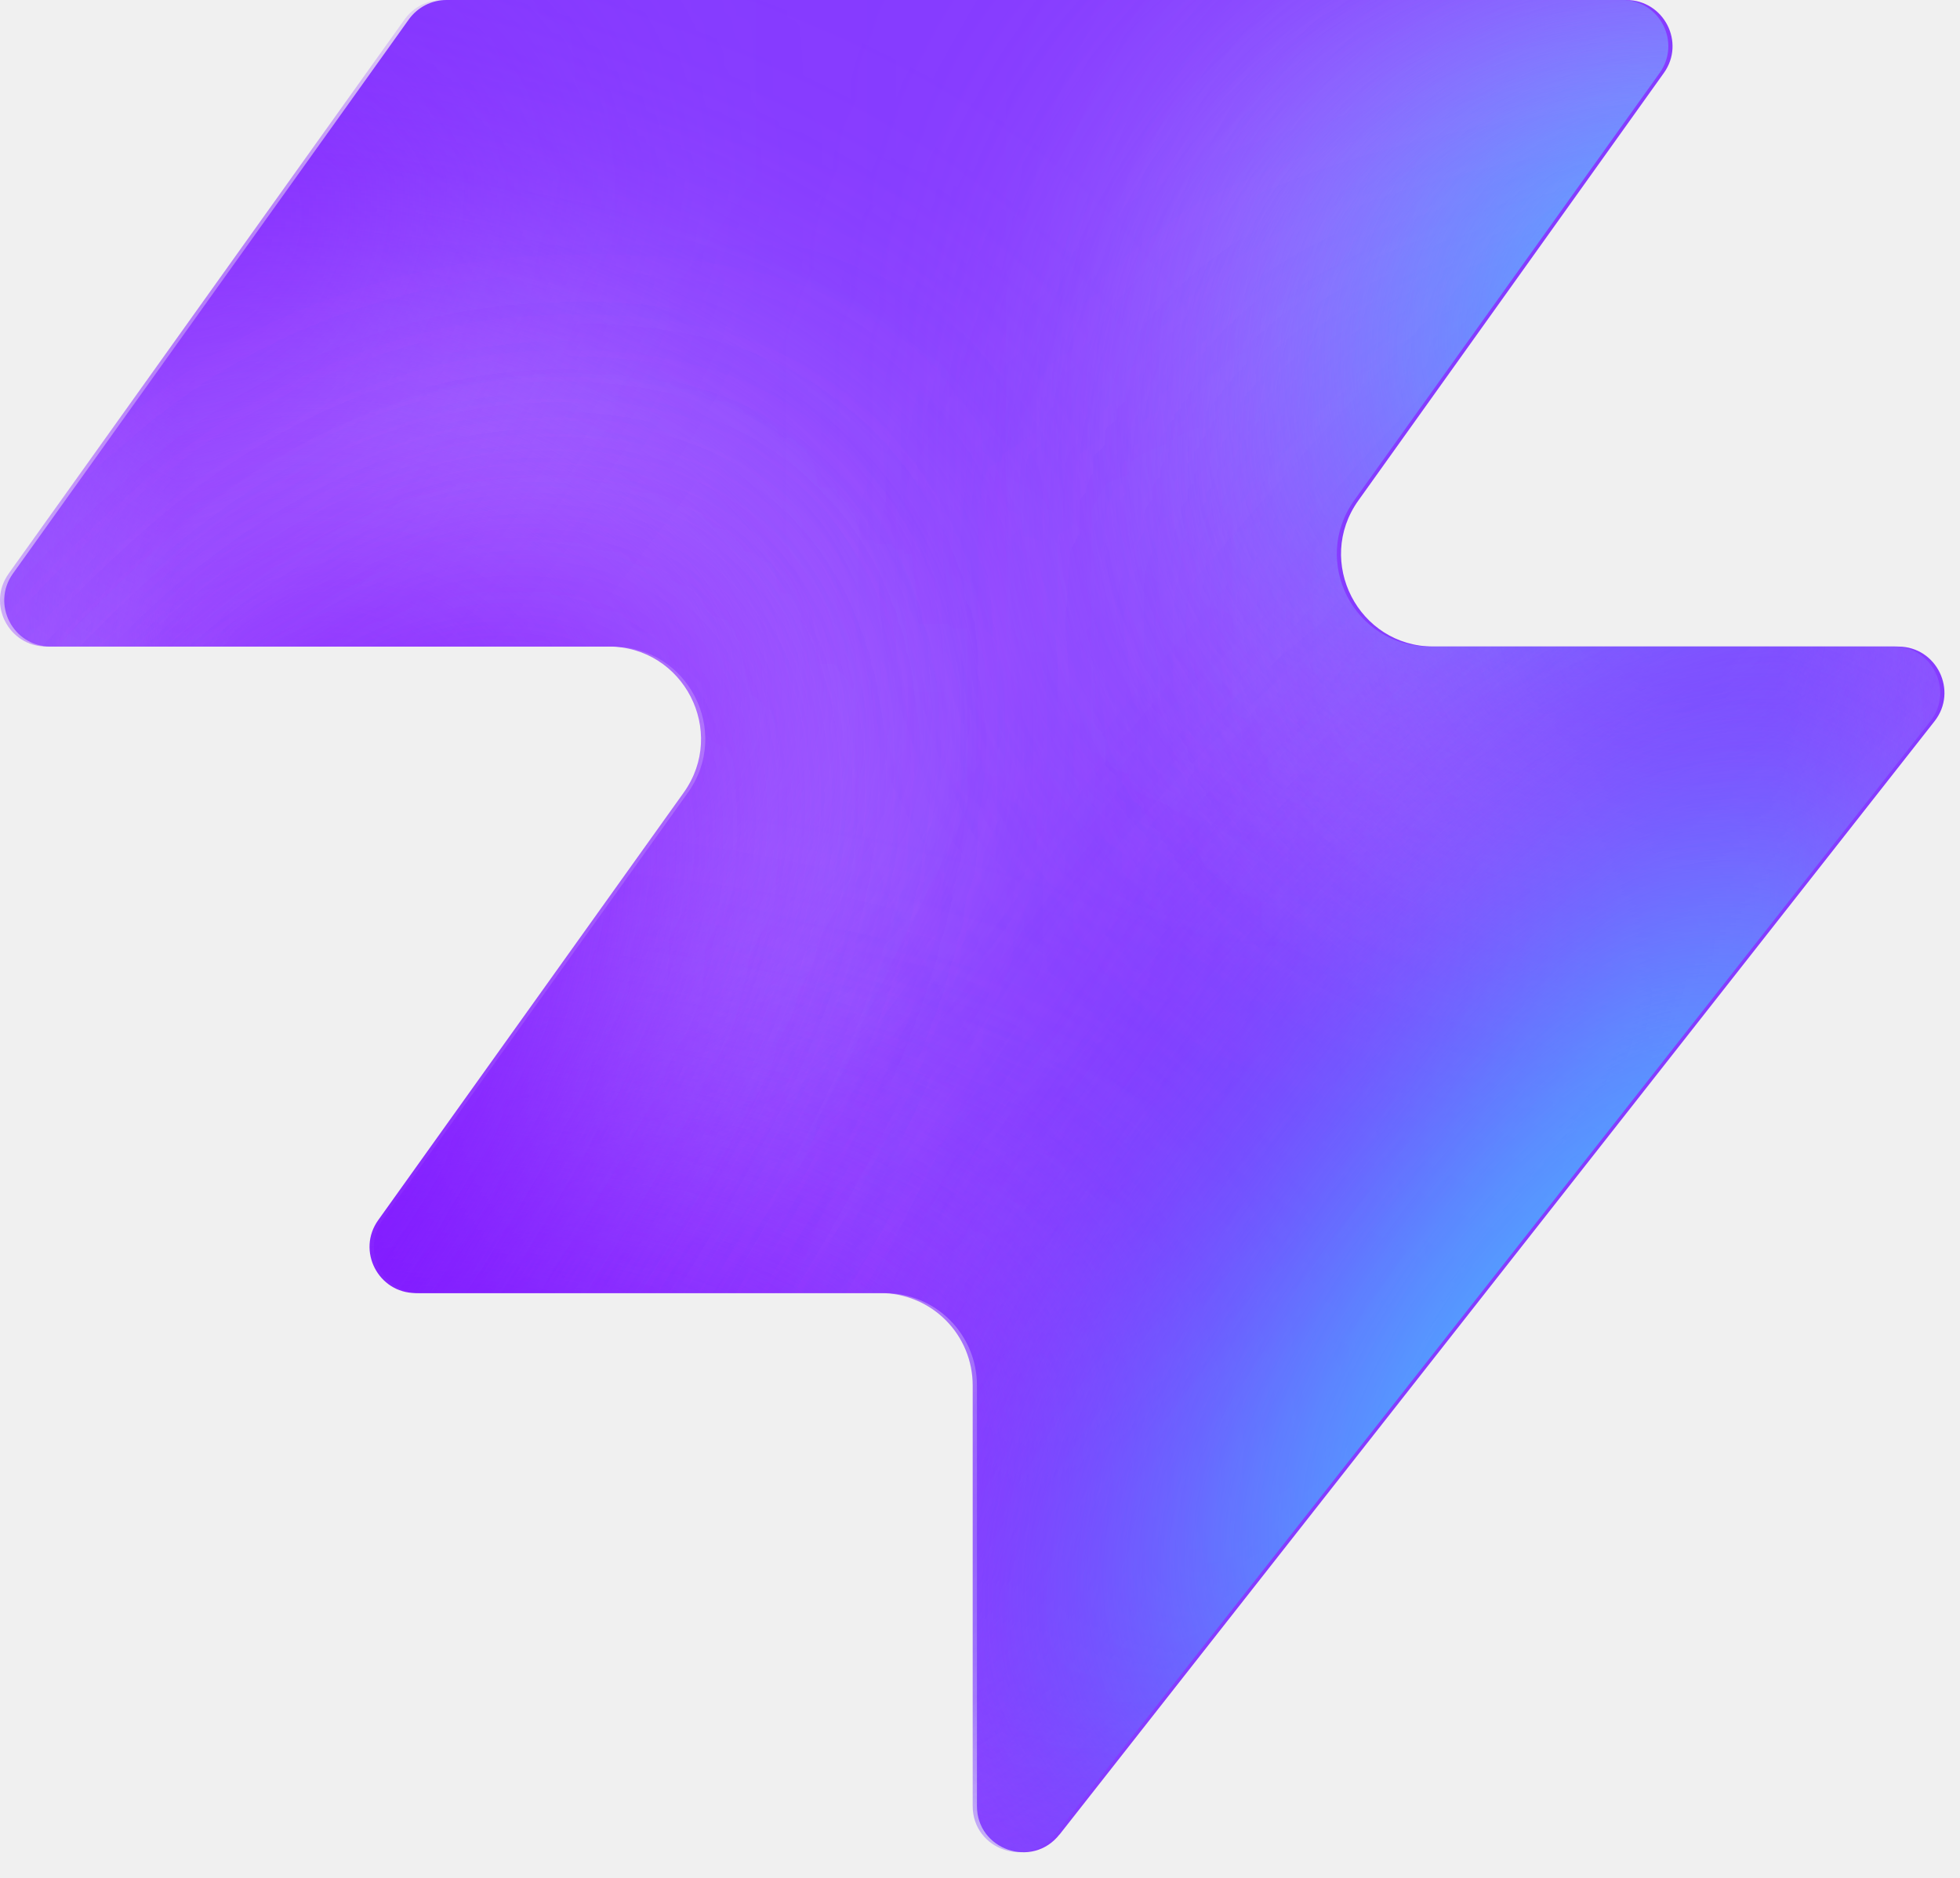
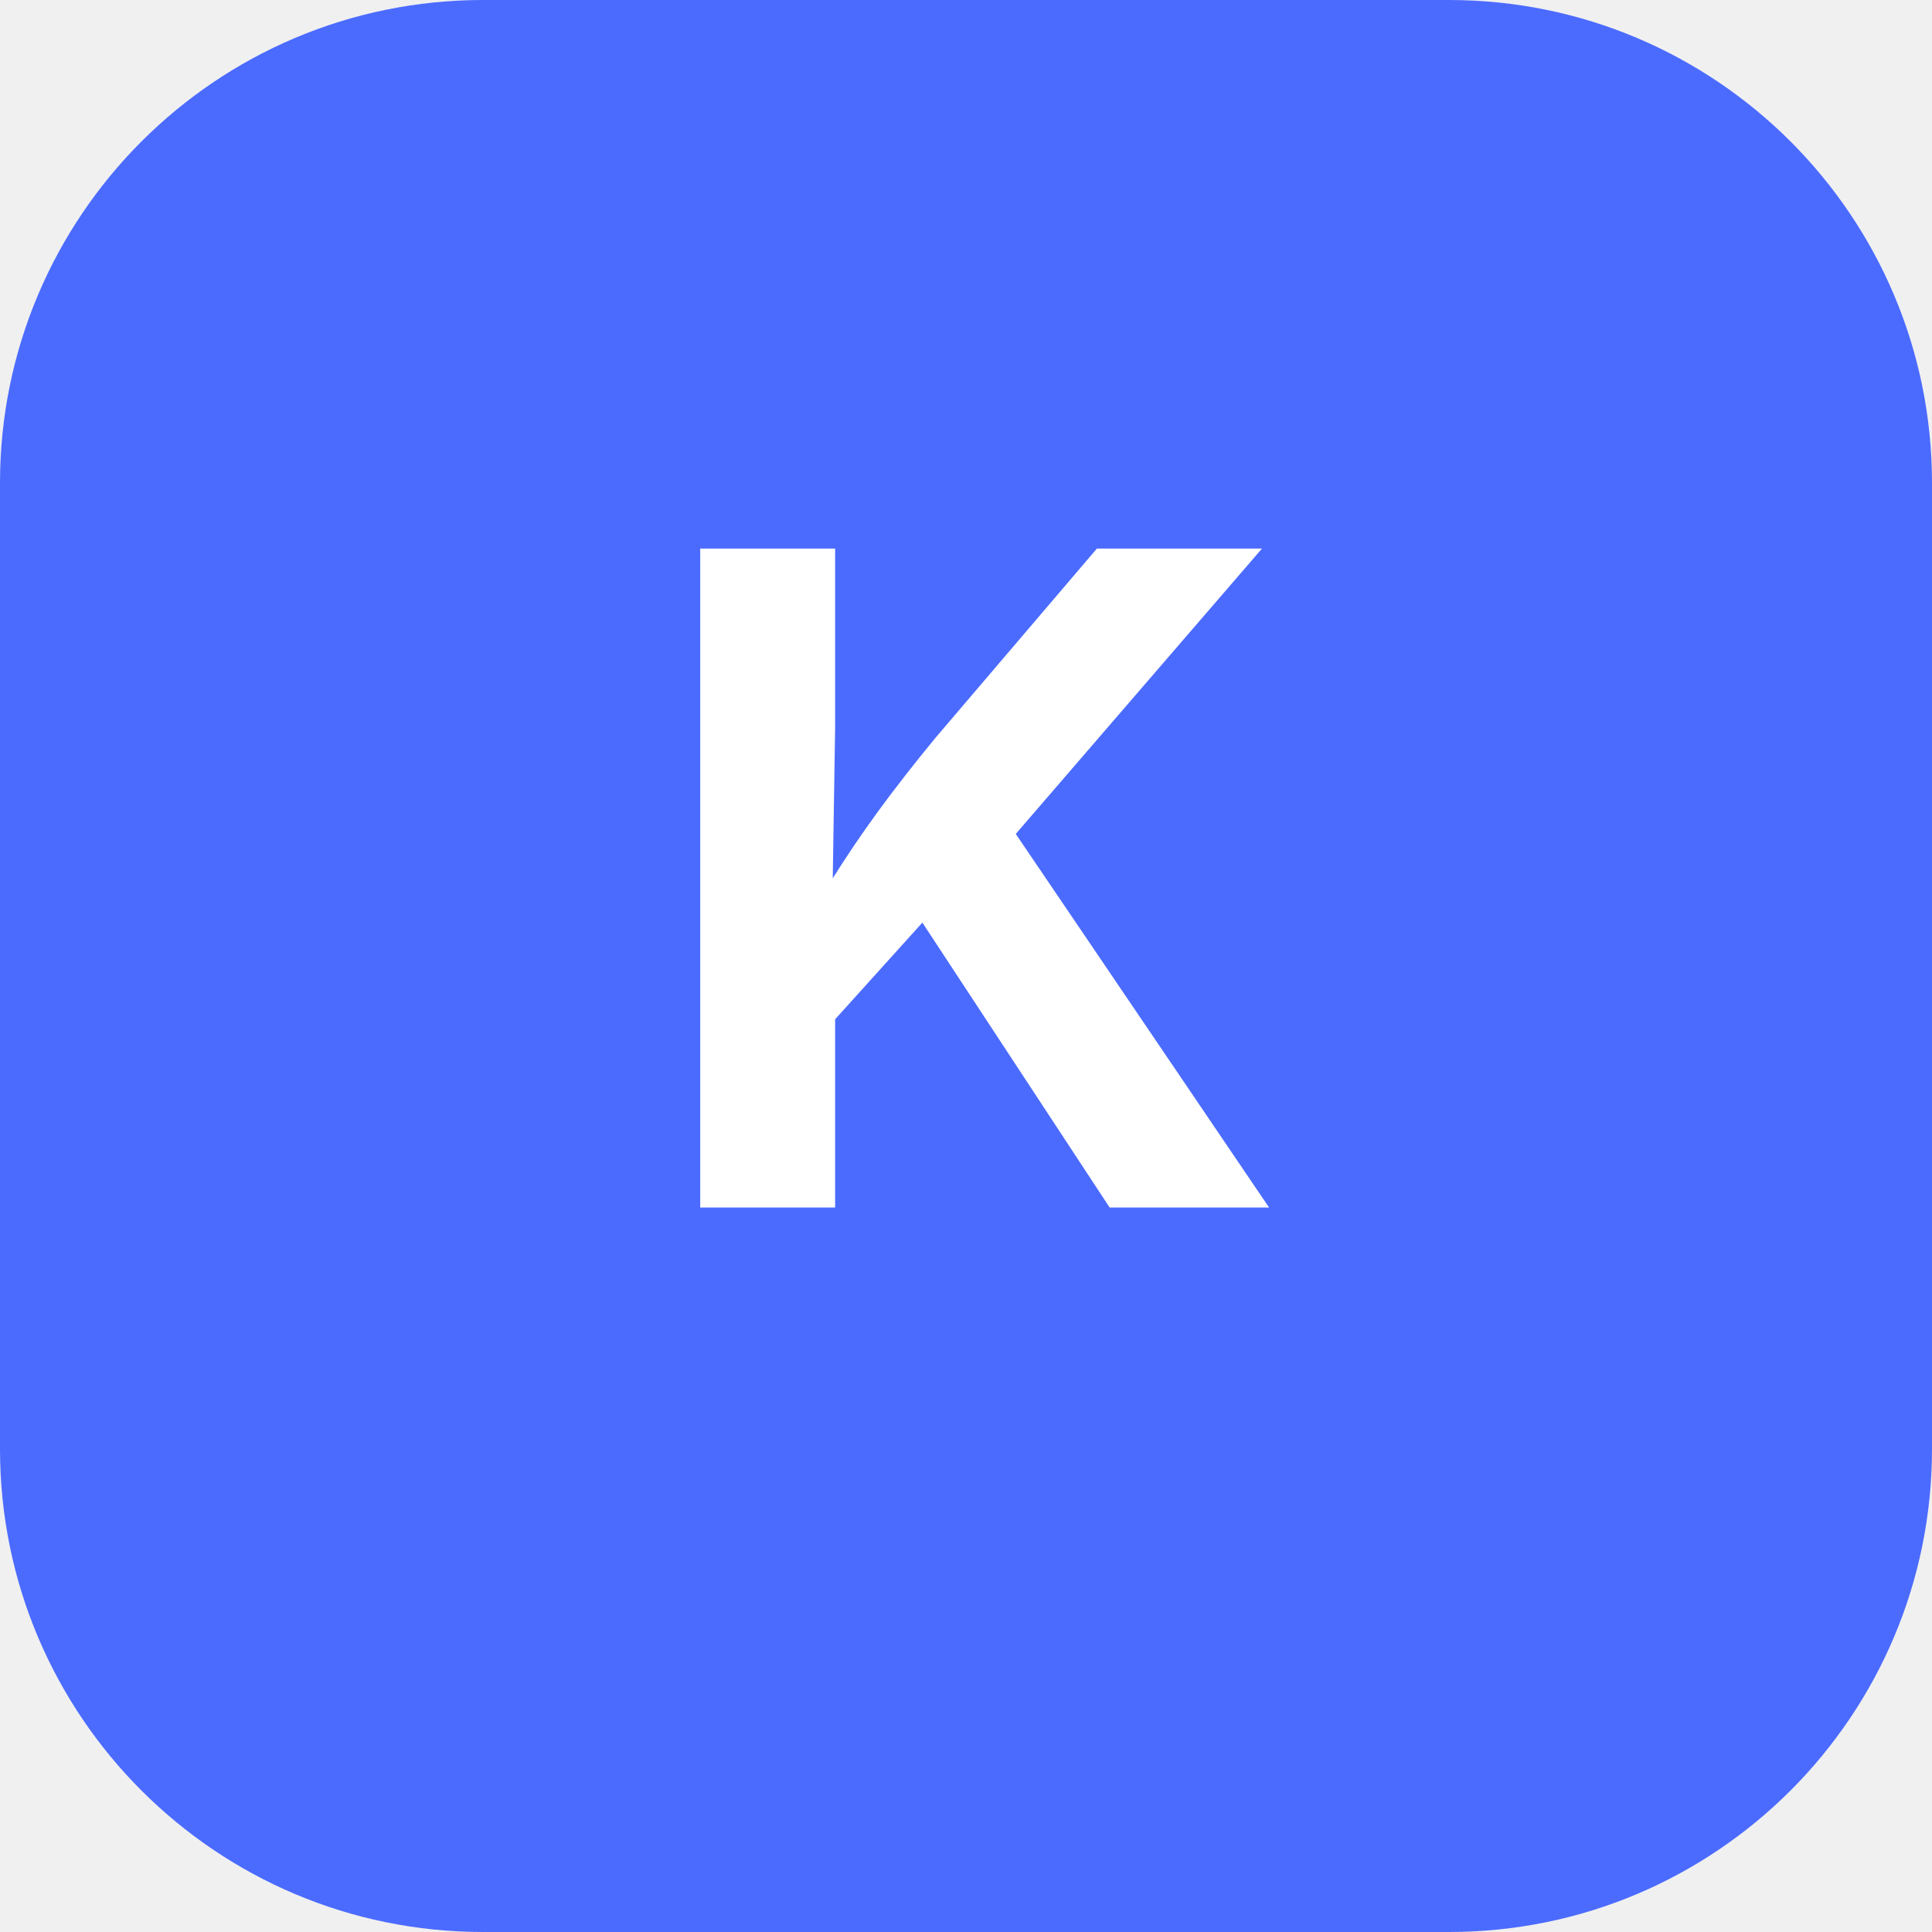
- <svg xmlns="http://www.w3.org/2000/svg" width="48" height="46" fill="none" viewBox="0 0 48 46">
-   <path fill="#863bff" d="M25.946 44.938c-.664.845-2.021.375-2.021-.698V33.937a2.26 2.26 0 0 0-2.262-2.262H10.287c-.92 0-1.456-1.04-.92-1.788l7.48-10.471c1.07-1.497 0-3.578-1.842-3.578H1.237c-.92 0-1.456-1.04-.92-1.788L10.013.474c.214-.297.556-.474.92-.474h28.894c.92 0 1.456 1.04.92 1.788l-7.48 10.471c-1.07 1.498 0 3.579 1.842 3.579h11.377c.943 0 1.473 1.088.89 1.83L25.947 44.94z" style="fill:#863bff;fill:color(display-p3 .525 .23 1);fill-opacity:1" />
-   <mask id="a" width="48" height="46" x="0" y="0" maskUnits="userSpaceOnUse" style="mask-type:alpha">
-     <path fill="#000" d="M25.842 44.938c-.664.844-2.021.375-2.021-.698V33.937a2.26 2.26 0 0 0-2.262-2.262H10.183c-.92 0-1.456-1.04-.92-1.788l7.48-10.471c1.07-1.498 0-3.579-1.842-3.579H1.133c-.92 0-1.456-1.04-.92-1.787L9.91.473c.214-.297.556-.474.92-.474h28.894c.92 0 1.456 1.04.92 1.788l-7.48 10.471c-1.07 1.498 0 3.578 1.842 3.578h11.377c.943 0 1.473 1.088.89 1.832L25.843 44.94z" style="fill:#000;fill-opacity:1" />
-   </mask>
-   <g mask="url(#a)">
-     <g filter="url(#b)">
-       <ellipse cx="5.508" cy="14.704" fill="#ede6ff" rx="5.508" ry="14.704" style="fill:#ede6ff;fill:color(display-p3 .927 .903 1);fill-opacity:1" transform="matrix(.00324 1 1 -.00324 -4.47 31.516)" />
-     </g>
-     <g filter="url(#c)">
-       <ellipse cx="10.399" cy="29.851" fill="#ede6ff" rx="10.399" ry="29.851" style="fill:#ede6ff;fill:color(display-p3 .927 .903 1);fill-opacity:1" transform="matrix(.00324 1 1 -.00324 -39.328 7.883)" />
-     </g>
-     <g filter="url(#d)">
-       <ellipse cx="5.508" cy="30.487" fill="#7e14ff" rx="5.508" ry="30.487" style="fill:#7e14ff;fill:color(display-p3 .492 .077 1);fill-opacity:1" transform="rotate(89.814 -25.913 -14.639)scale(1 -1)" />
-     </g>
-     <g filter="url(#e)">
-       <ellipse cx="5.508" cy="30.599" fill="#7e14ff" rx="5.508" ry="30.599" style="fill:#7e14ff;fill:color(display-p3 .492 .077 1);fill-opacity:1" transform="rotate(89.814 -32.644 -3.334)scale(1 -1)" />
-     </g>
-     <g filter="url(#f)">
-       <ellipse cx="5.508" cy="30.599" fill="#7e14ff" rx="5.508" ry="30.599" style="fill:#7e14ff;fill:color(display-p3 .492 .077 1);fill-opacity:1" transform="matrix(.00324 1 1 -.00324 -34.34 30.47)" />
-     </g>
-     <g filter="url(#g)">
-       <ellipse cx="14.072" cy="22.078" fill="#ede6ff" rx="14.072" ry="22.078" style="fill:#ede6ff;fill:color(display-p3 .927 .903 1);fill-opacity:1" transform="rotate(93.35 24.506 48.493)scale(-1 1)" />
-     </g>
-     <g filter="url(#h)">
-       <ellipse cx="3.47" cy="21.501" fill="#7e14ff" rx="3.47" ry="21.501" style="fill:#7e14ff;fill:color(display-p3 .492 .077 1);fill-opacity:1" transform="rotate(89.009 28.708 47.59)scale(-1 1)" />
-     </g>
-     <g filter="url(#i)">
-       <ellipse cx="3.47" cy="21.501" fill="#7e14ff" rx="3.47" ry="21.501" style="fill:#7e14ff;fill:color(display-p3 .492 .077 1);fill-opacity:1" transform="rotate(89.009 28.708 47.59)scale(-1 1)" />
-     </g>
-     <g filter="url(#j)">
-       <ellipse cx=".387" cy="8.972" fill="#7e14ff" rx="4.407" ry="29.108" style="fill:#7e14ff;fill:color(display-p3 .492 .077 1);fill-opacity:1" transform="rotate(39.51 .387 8.972)" />
-     </g>
-     <g filter="url(#k)">
-       <ellipse cx="47.523" cy="-6.092" fill="#7e14ff" rx="4.407" ry="29.108" style="fill:#7e14ff;fill:color(display-p3 .492 .077 1);fill-opacity:1" transform="rotate(37.892 47.523 -6.092)" />
-     </g>
-     <g filter="url(#l)">
-       <ellipse cx="41.412" cy="6.333" fill="#47bfff" rx="5.971" ry="9.665" style="fill:#47bfff;fill:color(display-p3 .28 .748 1);fill-opacity:1" transform="rotate(37.892 41.412 6.333)" />
-     </g>
-     <g filter="url(#m)">
-       <ellipse cx="-1.879" cy="38.332" fill="#7e14ff" rx="4.407" ry="29.108" style="fill:#7e14ff;fill:color(display-p3 .492 .077 1);fill-opacity:1" transform="rotate(37.892 -1.88 38.332)" />
-     </g>
-     <g filter="url(#n)">
-       <ellipse cx="-1.879" cy="38.332" fill="#7e14ff" rx="4.407" ry="29.108" style="fill:#7e14ff;fill:color(display-p3 .492 .077 1);fill-opacity:1" transform="rotate(37.892 -1.88 38.332)" />
-     </g>
-     <g filter="url(#o)">
-       <ellipse cx="35.651" cy="29.907" fill="#7e14ff" rx="4.407" ry="29.108" style="fill:#7e14ff;fill:color(display-p3 .492 .077 1);fill-opacity:1" transform="rotate(37.892 35.651 29.907)" />
-     </g>
-     <g filter="url(#p)">
-       <ellipse cx="38.418" cy="32.4" fill="#47bfff" rx="5.971" ry="15.297" style="fill:#47bfff;fill:color(display-p3 .28 .748 1);fill-opacity:1" transform="rotate(37.892 38.418 32.4)" />
-     </g>
-   </g>
-   <defs>
-     <filter id="b" width="60.045" height="41.654" x="-19.77" y="16.149" color-interpolation-filters="sRGB" filterUnits="userSpaceOnUse">
-       <feFlood flood-opacity="0" result="BackgroundImageFix" />
-       <feBlend in="SourceGraphic" in2="BackgroundImageFix" result="shape" />
-       <feGaussianBlur result="effect1_foregroundBlur_2002_17158" stdDeviation="7.659" />
-     </filter>
-     <filter id="c" width="90.34" height="51.437" x="-54.613" y="-7.533" color-interpolation-filters="sRGB" filterUnits="userSpaceOnUse">
-       <feFlood flood-opacity="0" result="BackgroundImageFix" />
-       <feBlend in="SourceGraphic" in2="BackgroundImageFix" result="shape" />
-       <feGaussianBlur result="effect1_foregroundBlur_2002_17158" stdDeviation="7.659" />
-     </filter>
-     <filter id="d" width="79.355" height="29.4" x="-49.64" y="2.03" color-interpolation-filters="sRGB" filterUnits="userSpaceOnUse">
-       <feFlood flood-opacity="0" result="BackgroundImageFix" />
-       <feBlend in="SourceGraphic" in2="BackgroundImageFix" result="shape" />
-       <feGaussianBlur result="effect1_foregroundBlur_2002_17158" stdDeviation="4.596" />
-     </filter>
-     <filter id="e" width="79.579" height="29.4" x="-45.045" y="20.029" color-interpolation-filters="sRGB" filterUnits="userSpaceOnUse">
-       <feFlood flood-opacity="0" result="BackgroundImageFix" />
-       <feBlend in="SourceGraphic" in2="BackgroundImageFix" result="shape" />
-       <feGaussianBlur result="effect1_foregroundBlur_2002_17158" stdDeviation="4.596" />
-     </filter>
-     <filter id="f" width="79.579" height="29.4" x="-43.513" y="21.178" color-interpolation-filters="sRGB" filterUnits="userSpaceOnUse">
-       <feFlood flood-opacity="0" result="BackgroundImageFix" />
-       <feBlend in="SourceGraphic" in2="BackgroundImageFix" result="shape" />
-       <feGaussianBlur result="effect1_foregroundBlur_2002_17158" stdDeviation="4.596" />
-     </filter>
-     <filter id="g" width="74.749" height="58.852" x="15.756" y="-17.901" color-interpolation-filters="sRGB" filterUnits="userSpaceOnUse">
-       <feFlood flood-opacity="0" result="BackgroundImageFix" />
-       <feBlend in="SourceGraphic" in2="BackgroundImageFix" result="shape" />
-       <feGaussianBlur result="effect1_foregroundBlur_2002_17158" stdDeviation="7.659" />
-     </filter>
-     <filter id="h" width="61.377" height="25.362" x="23.548" y="2.284" color-interpolation-filters="sRGB" filterUnits="userSpaceOnUse">
-       <feFlood flood-opacity="0" result="BackgroundImageFix" />
-       <feBlend in="SourceGraphic" in2="BackgroundImageFix" result="shape" />
-       <feGaussianBlur result="effect1_foregroundBlur_2002_17158" stdDeviation="4.596" />
-     </filter>
-     <filter id="i" width="61.377" height="25.362" x="23.548" y="2.284" color-interpolation-filters="sRGB" filterUnits="userSpaceOnUse">
-       <feFlood flood-opacity="0" result="BackgroundImageFix" />
-       <feBlend in="SourceGraphic" in2="BackgroundImageFix" result="shape" />
-       <feGaussianBlur result="effect1_foregroundBlur_2002_17158" stdDeviation="4.596" />
-     </filter>
-     <filter id="j" width="56.045" height="63.649" x="-27.636" y="-22.853" color-interpolation-filters="sRGB" filterUnits="userSpaceOnUse">
-       <feFlood flood-opacity="0" result="BackgroundImageFix" />
-       <feBlend in="SourceGraphic" in2="BackgroundImageFix" result="shape" />
-       <feGaussianBlur result="effect1_foregroundBlur_2002_17158" stdDeviation="4.596" />
-     </filter>
-     <filter id="k" width="54.814" height="64.646" x="20.116" y="-38.415" color-interpolation-filters="sRGB" filterUnits="userSpaceOnUse">
-       <feFlood flood-opacity="0" result="BackgroundImageFix" />
-       <feBlend in="SourceGraphic" in2="BackgroundImageFix" result="shape" />
-       <feGaussianBlur result="effect1_foregroundBlur_2002_17158" stdDeviation="4.596" />
-     </filter>
-     <filter id="l" width="33.541" height="35.313" x="24.641" y="-11.323" color-interpolation-filters="sRGB" filterUnits="userSpaceOnUse">
-       <feFlood flood-opacity="0" result="BackgroundImageFix" />
-       <feBlend in="SourceGraphic" in2="BackgroundImageFix" result="shape" />
-       <feGaussianBlur result="effect1_foregroundBlur_2002_17158" stdDeviation="4.596" />
-     </filter>
-     <filter id="m" width="54.814" height="64.646" x="-29.286" y="6.009" color-interpolation-filters="sRGB" filterUnits="userSpaceOnUse">
-       <feFlood flood-opacity="0" result="BackgroundImageFix" />
-       <feBlend in="SourceGraphic" in2="BackgroundImageFix" result="shape" />
-       <feGaussianBlur result="effect1_foregroundBlur_2002_17158" stdDeviation="4.596" />
-     </filter>
-     <filter id="n" width="54.814" height="64.646" x="-29.286" y="6.009" color-interpolation-filters="sRGB" filterUnits="userSpaceOnUse">
-       <feFlood flood-opacity="0" result="BackgroundImageFix" />
-       <feBlend in="SourceGraphic" in2="BackgroundImageFix" result="shape" />
-       <feGaussianBlur result="effect1_foregroundBlur_2002_17158" stdDeviation="4.596" />
-     </filter>
-     <filter id="o" width="54.814" height="64.646" x="8.244" y="-2.416" color-interpolation-filters="sRGB" filterUnits="userSpaceOnUse">
-       <feFlood flood-opacity="0" result="BackgroundImageFix" />
-       <feBlend in="SourceGraphic" in2="BackgroundImageFix" result="shape" />
-       <feGaussianBlur result="effect1_foregroundBlur_2002_17158" stdDeviation="4.596" />
-     </filter>
-     <filter id="p" width="39.409" height="43.623" x="18.713" y="10.588" color-interpolation-filters="sRGB" filterUnits="userSpaceOnUse">
-       <feFlood flood-opacity="0" result="BackgroundImageFix" />
-       <feBlend in="SourceGraphic" in2="BackgroundImageFix" result="shape" />
-       <feGaussianBlur result="effect1_foregroundBlur_2002_17158" stdDeviation="4.596" />
-     </filter>
-   </defs>
+ <svg xmlns="http://www.w3.org/2000/svg" viewBox="0 0 64 64" fill="none">
+   <rect width="64" height="64" rx="16" fill="#4B6BFF" />
+   <text x="32" y="40" text-anchor="middle" font-family="Poppins, Inter, Segoe UI, Arial, sans-serif" font-size="30" font-weight="700" fill="#FFFFFF">K</text>
</svg>
